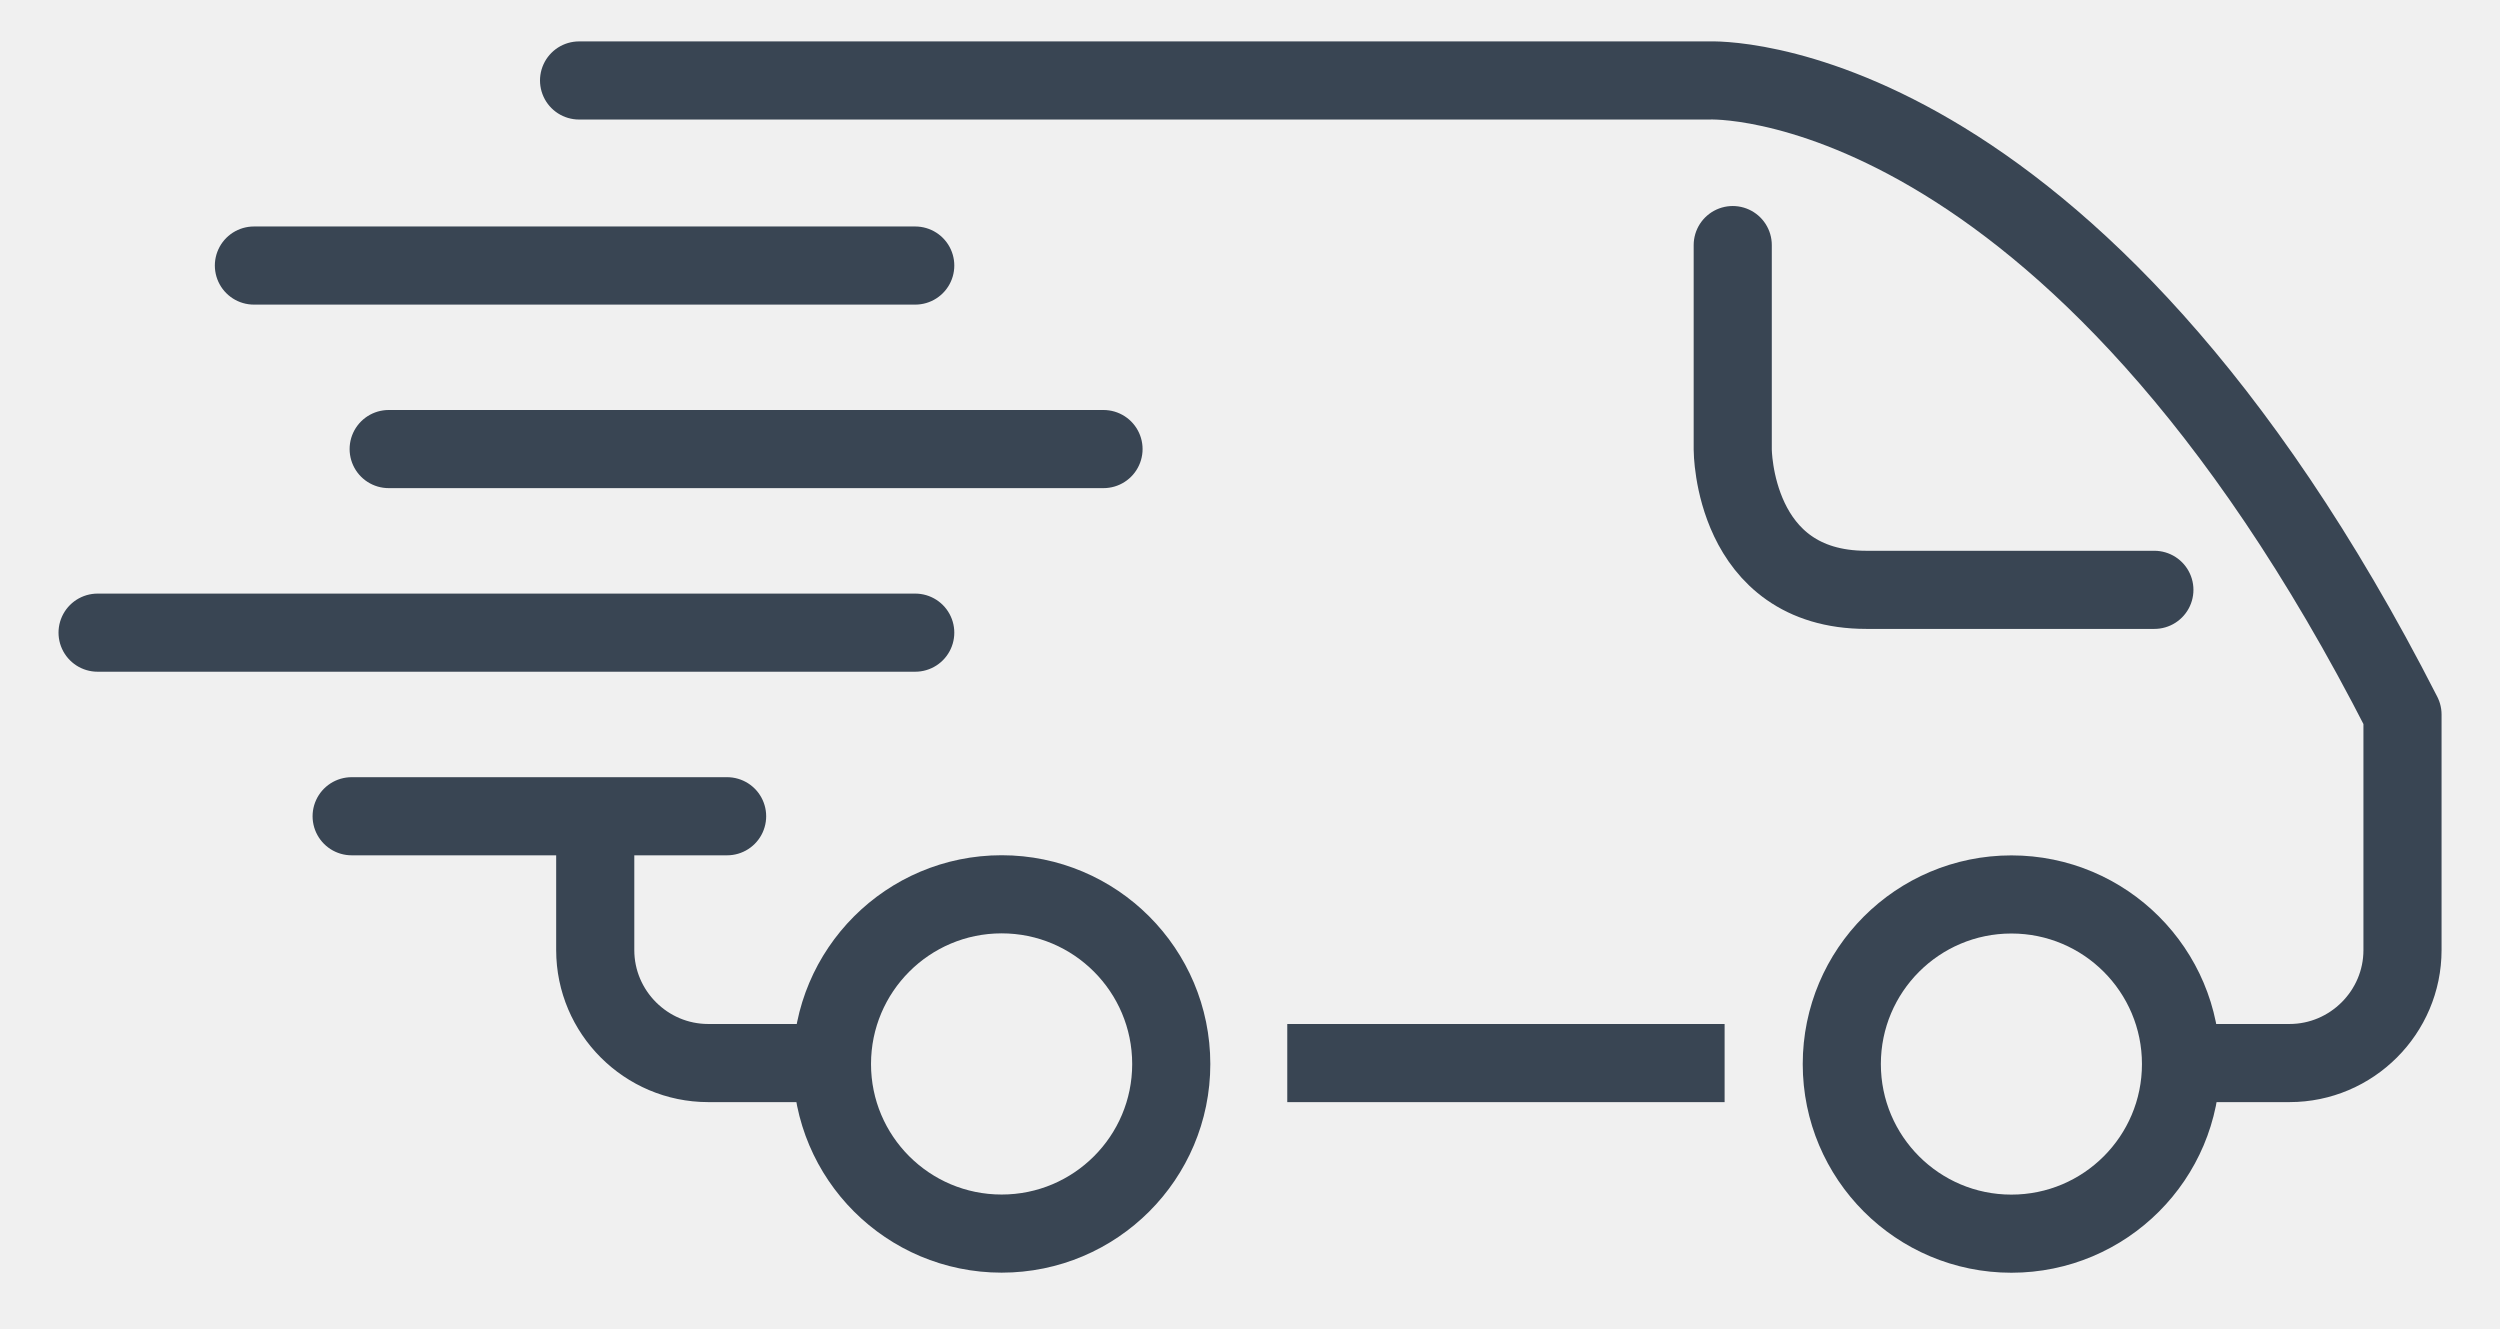
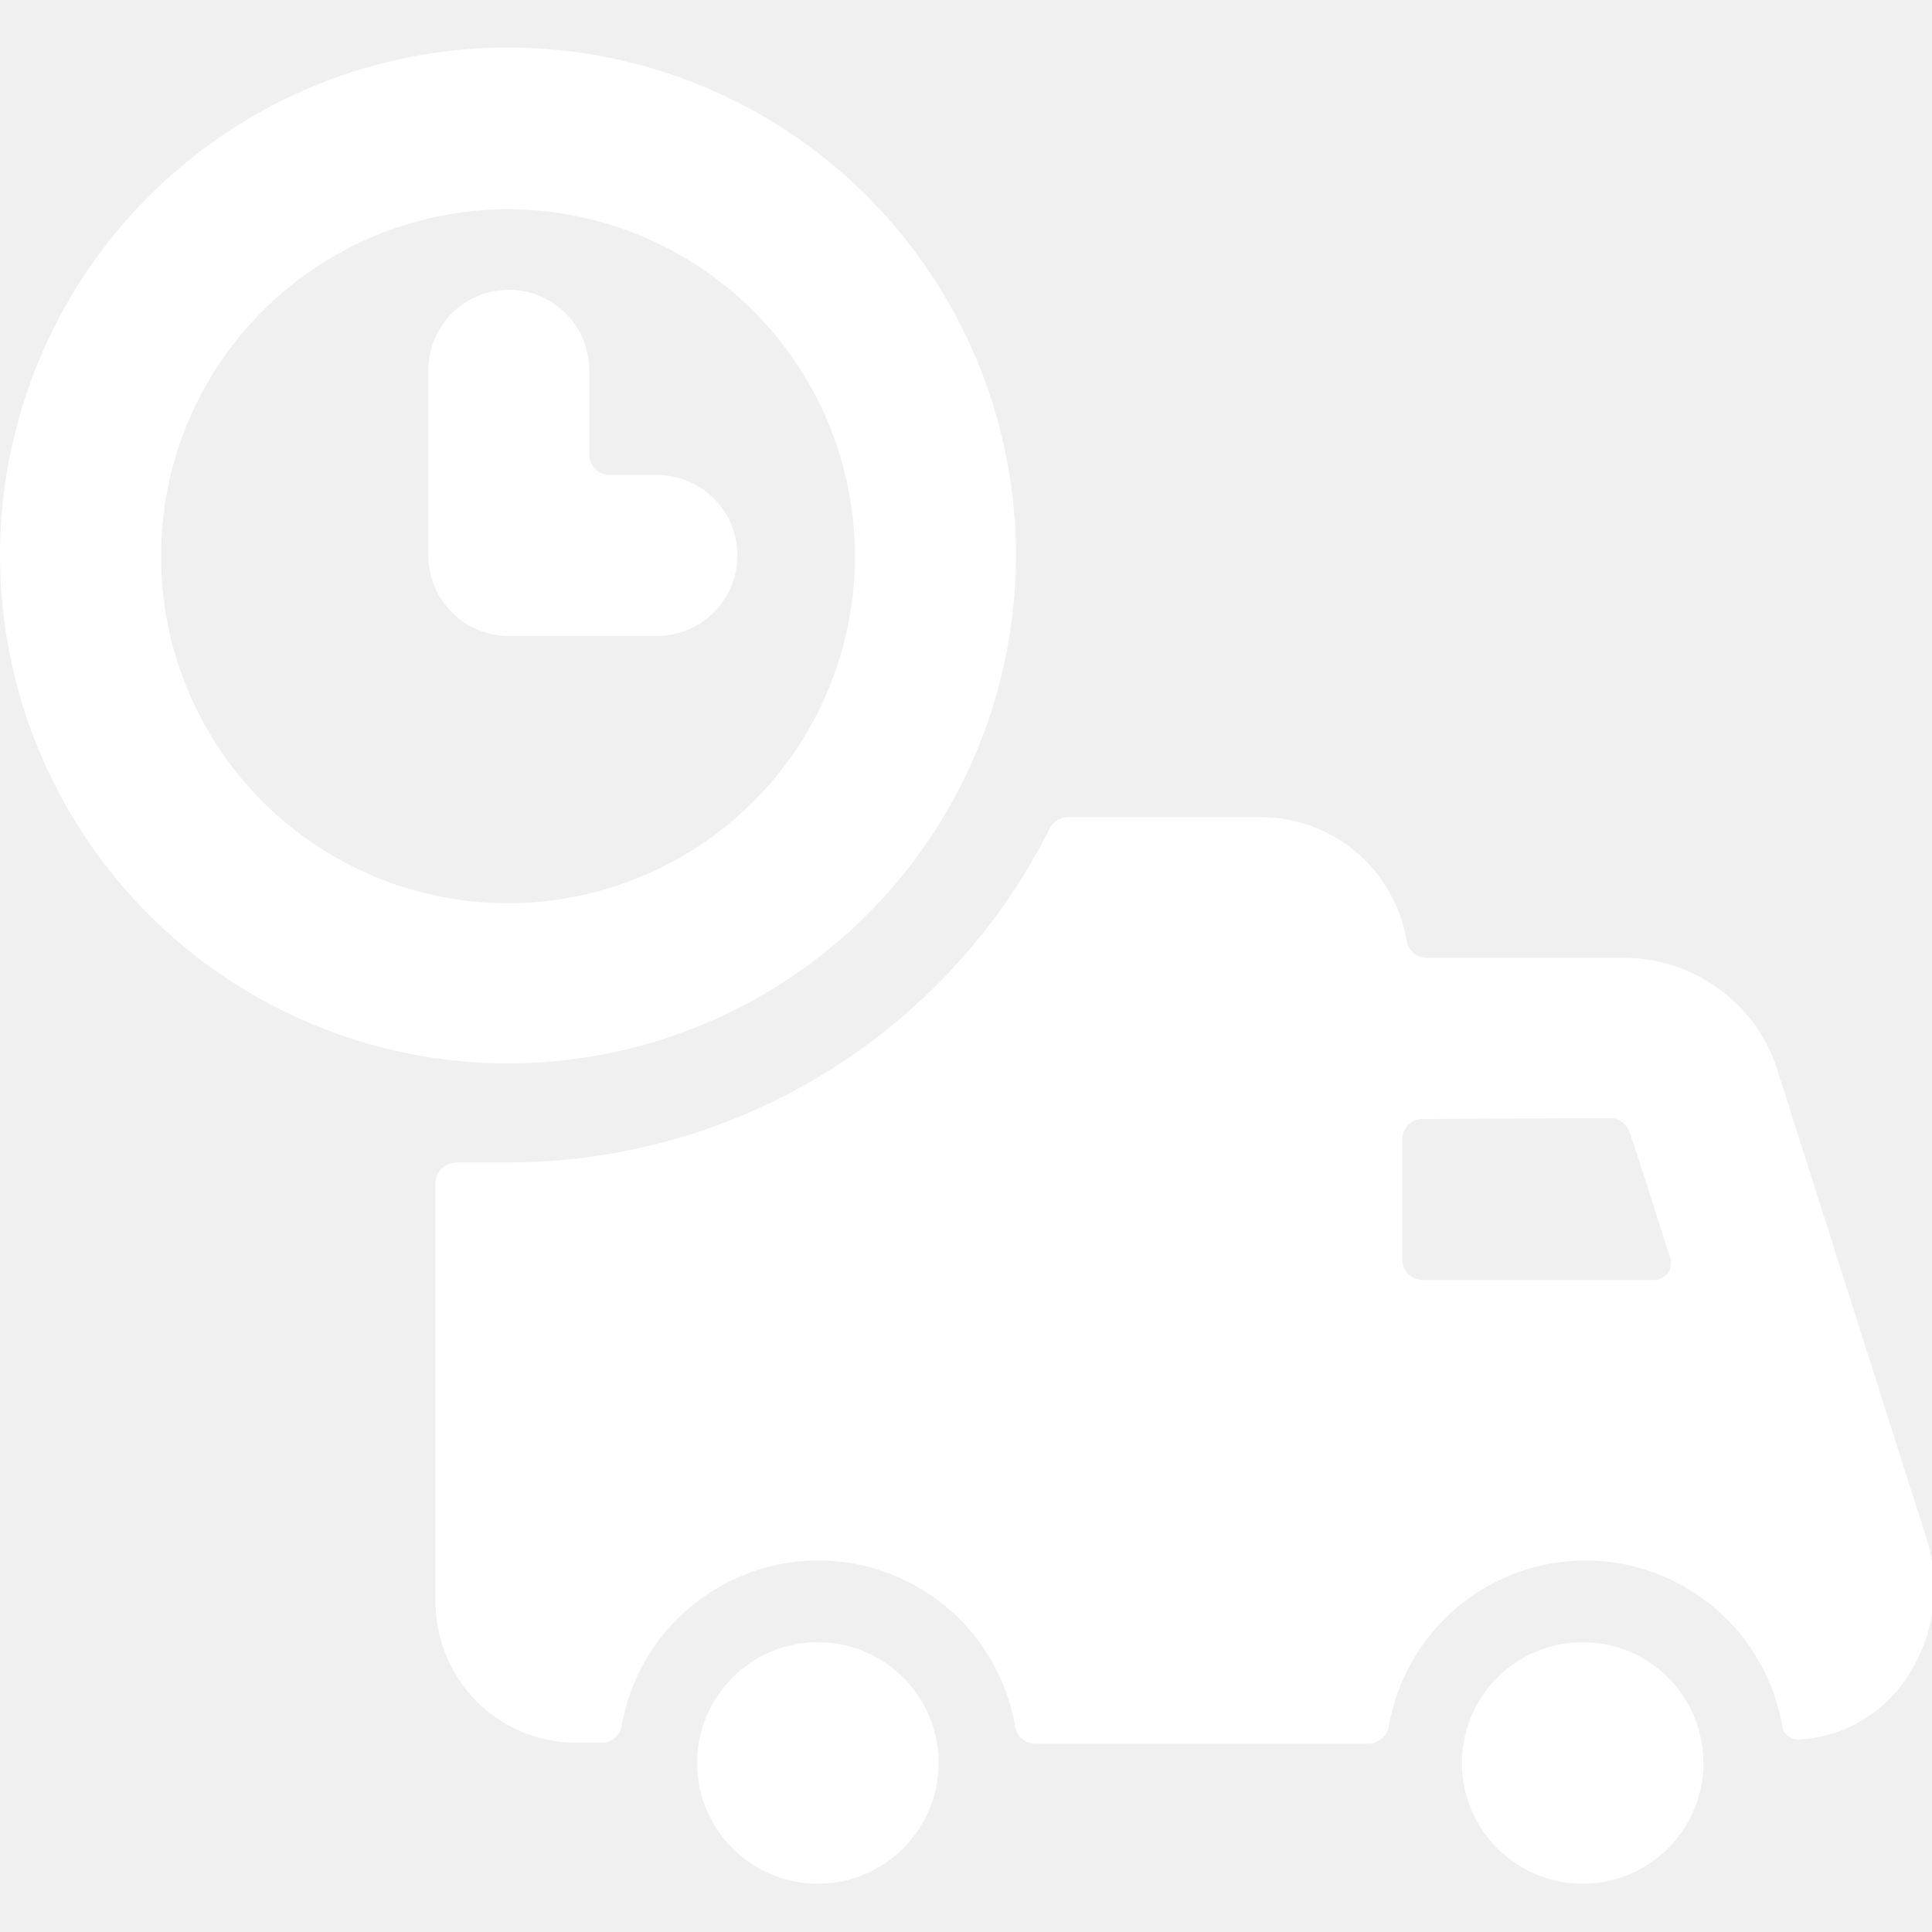
- <svg xmlns="http://www.w3.org/2000/svg" width="32px" height="17px" viewBox="0 0 32 17" version="1.1">
-   <g id="Page-1" stroke="none" stroke-width="1" fill="none" fill-rule="evenodd">
-     <g id="Update-Copy-10" transform="translate(-909, -266)" stroke="#394553">
-       <g id="iconfinder_fast_delivery_truck_shipping_2749168" transform="translate(910, 267)">
-         <path d="M9.597,12.607 L8.065,12.607 C7.269,12.607 6.619,11.957 6.619,11.161 L6.619,9.549" id="Path" stroke-linecap="round" stroke-linejoin="round" />
-         <path d="M21.075,12.607 L15.477,12.607" id="Path" stroke-linejoin="round" />
-         <path d="M6.412,0.03 L20.881,0.03 C20.881,0.03 25.505,-0.179 29.752,8.146 L29.752,11.161 C29.752,11.957 29.101,12.607 28.306,12.607 L26.961,12.607" id="Path" stroke-linecap="round" stroke-linejoin="round" />
-         <circle id="Oval" cx="24.746" cy="12.62" r="2.171" />
-         <path d="M13.992,12.62 C13.992,13.818 13.02,14.79 11.821,14.79 C10.621,14.79 9.649,13.818 9.649,12.62 C9.649,11.42 10.621,10.447 11.821,10.447 C13.02,10.447 13.992,11.42 13.992,12.62 Z" id="Path" />
-         <path d="M21.179,2.137 L21.179,4.754 C21.179,4.754 21.179,6.55 22.89,6.55 L26.576,6.55" id="Path" stroke-linecap="round" stroke-linejoin="round" />
-         <path d="M10.715,2.399 L2.25,2.399" id="Path" stroke-linecap="round" stroke-linejoin="round" />
-         <path d="M8.307,9.448 L3.501,9.448" id="Path" stroke-linecap="round" stroke-linejoin="round" />
-         <path d="M10.715,7.098 L0.249,7.098" id="Path" stroke-linecap="round" stroke-linejoin="round" />
-         <path d="M13.125,4.748 L3.975,4.748" id="Path" stroke-linecap="round" stroke-linejoin="round" />
-       </g>
-     </g>
+ <svg xmlns="http://www.w3.org/2000/svg" width="16" height="16" viewBox="0 0 16 16" fill="none">
+   <g clip-path="url(#clip0_8801_103257)">
+     <path d="M6.773 15.6C7.326 15.6 7.773 15.152 7.773 14.6C7.773 14.048 7.326 13.6 6.773 13.6C6.221 13.6 5.773 14.048 5.773 14.6C5.773 15.152 6.221 15.6 6.773 15.6Z" fill="white" />
+     <path d="M14.734 8.907C14.657 8.63 14.492 8.387 14.265 8.211C14.038 8.036 13.761 7.938 13.474 7.933H11.814C11.773 7.932 11.733 7.916 11.702 7.888C11.672 7.859 11.652 7.821 11.648 7.78C11.597 7.496 11.449 7.239 11.228 7.054C11.008 6.869 10.729 6.767 10.441 6.767H8.841C8.81 6.768 8.781 6.777 8.755 6.794C8.729 6.81 8.708 6.833 8.694 6.86C8.277 7.691 7.637 8.389 6.846 8.878C6.055 9.366 5.144 9.626 4.214 9.627C4.067 9.627 3.927 9.627 3.794 9.627C3.746 9.626 3.698 9.643 3.661 9.673C3.644 9.688 3.63 9.707 3.621 9.727C3.611 9.748 3.607 9.771 3.607 9.793V13.267C3.607 13.576 3.73 13.873 3.949 14.092C4.168 14.31 4.465 14.433 4.774 14.433H4.981C5.02 14.434 5.058 14.421 5.088 14.397C5.119 14.372 5.14 14.338 5.147 14.3C5.213 13.915 5.412 13.566 5.711 13.314C6.009 13.062 6.387 12.923 6.777 12.923C7.168 12.923 7.546 13.062 7.844 13.314C8.143 13.566 8.342 13.915 8.407 14.3C8.414 14.338 8.433 14.373 8.462 14.399C8.491 14.424 8.529 14.439 8.567 14.44H11.334C11.374 14.439 11.412 14.425 11.442 14.399C11.473 14.374 11.493 14.339 11.501 14.3C11.566 13.915 11.766 13.566 12.064 13.314C12.362 13.062 12.74 12.923 13.131 12.923C13.521 12.923 13.899 13.062 14.197 13.314C14.496 13.566 14.695 13.915 14.761 14.3C14.767 14.331 14.784 14.358 14.808 14.377C14.832 14.397 14.863 14.407 14.894 14.407C15.083 14.397 15.266 14.341 15.428 14.243C15.589 14.145 15.724 14.009 15.821 13.847C15.922 13.683 15.986 13.499 16.009 13.308C16.032 13.117 16.013 12.923 15.954 12.74L14.734 8.907ZM13.334 9.26C13.369 9.259 13.404 9.27 13.433 9.291C13.461 9.311 13.483 9.34 13.494 9.373C13.541 9.507 13.634 9.793 13.821 10.387C13.832 10.409 13.838 10.434 13.838 10.46C13.838 10.485 13.832 10.51 13.821 10.533C13.807 10.555 13.787 10.573 13.763 10.585C13.74 10.597 13.714 10.602 13.688 10.6H11.781C11.737 10.6 11.694 10.582 11.663 10.551C11.632 10.52 11.614 10.477 11.614 10.433V9.433C11.614 9.39 11.631 9.349 11.661 9.318C11.69 9.287 11.731 9.268 11.774 9.267L13.334 9.26Z" fill="white" />
+     <path d="M13.107 15.6C13.66 15.6 14.107 15.152 14.107 14.6C14.107 14.048 13.66 13.6 13.107 13.6C12.555 13.6 12.107 14.048 12.107 14.6C12.107 15.152 12.555 15.6 13.107 15.6Z" fill="white" />
+     <path d="M4.213 8.807C5.045 8.805 5.858 8.557 6.549 8.094C7.24 7.631 7.778 6.974 8.095 6.205C8.412 5.436 8.495 4.591 8.332 3.775C8.169 2.96 7.767 2.211 7.179 1.623C6.59 1.035 5.841 0.635 5.025 0.474C4.209 0.312 3.364 0.396 2.595 0.714C1.827 1.033 1.17 1.572 0.708 2.264C0.247 2.955 1.04445e-06 3.768 0 4.6C-6.94426e-07 5.153 0.109 5.701 0.321 6.211C0.533 6.722 0.843 7.186 1.234 7.577C1.626 7.968 2.09 8.277 2.601 8.488C3.113 8.699 3.66 8.808 4.213 8.807ZM7.08 4.6C7.081 5.169 6.914 5.725 6.599 6.199C6.283 6.672 5.835 7.042 5.309 7.26C4.784 7.478 4.206 7.536 3.648 7.425C3.09 7.314 2.577 7.041 2.175 6.638C1.773 6.236 1.499 5.724 1.388 5.166C1.278 4.608 1.335 4.029 1.553 3.504C1.772 2.979 2.141 2.53 2.614 2.215C3.088 1.9 3.644 1.732 4.213 1.733C4.973 1.735 5.701 2.038 6.238 2.575C6.776 3.112 7.078 3.84 7.08 4.6Z" fill="white" />
+     <path d="M4.214 5.267H5.44C5.617 5.267 5.787 5.196 5.912 5.071C6.037 4.946 6.107 4.777 6.107 4.6C6.107 4.423 6.037 4.254 5.912 4.128C5.787 4.003 5.617 3.933 5.44 3.933H5.047C5.003 3.933 4.96 3.916 4.929 3.884C4.898 3.853 4.88 3.811 4.88 3.767V3.067C4.88 2.89 4.81 2.72 4.685 2.595C4.56 2.47 4.39 2.4 4.214 2.4C4.037 2.4 3.867 2.47 3.742 2.595C3.617 2.72 3.547 2.89 3.547 3.067V4.6C3.547 4.777 3.617 4.946 3.742 5.071C3.867 5.196 4.037 5.267 4.214 5.267Z" fill="white" />
  </g>
+   <defs>
+     <clipPath id="clip0_8801_103257">
+       <rect width="16" height="16" fill="white" />
+     </clipPath>
+   </defs>
</svg>
